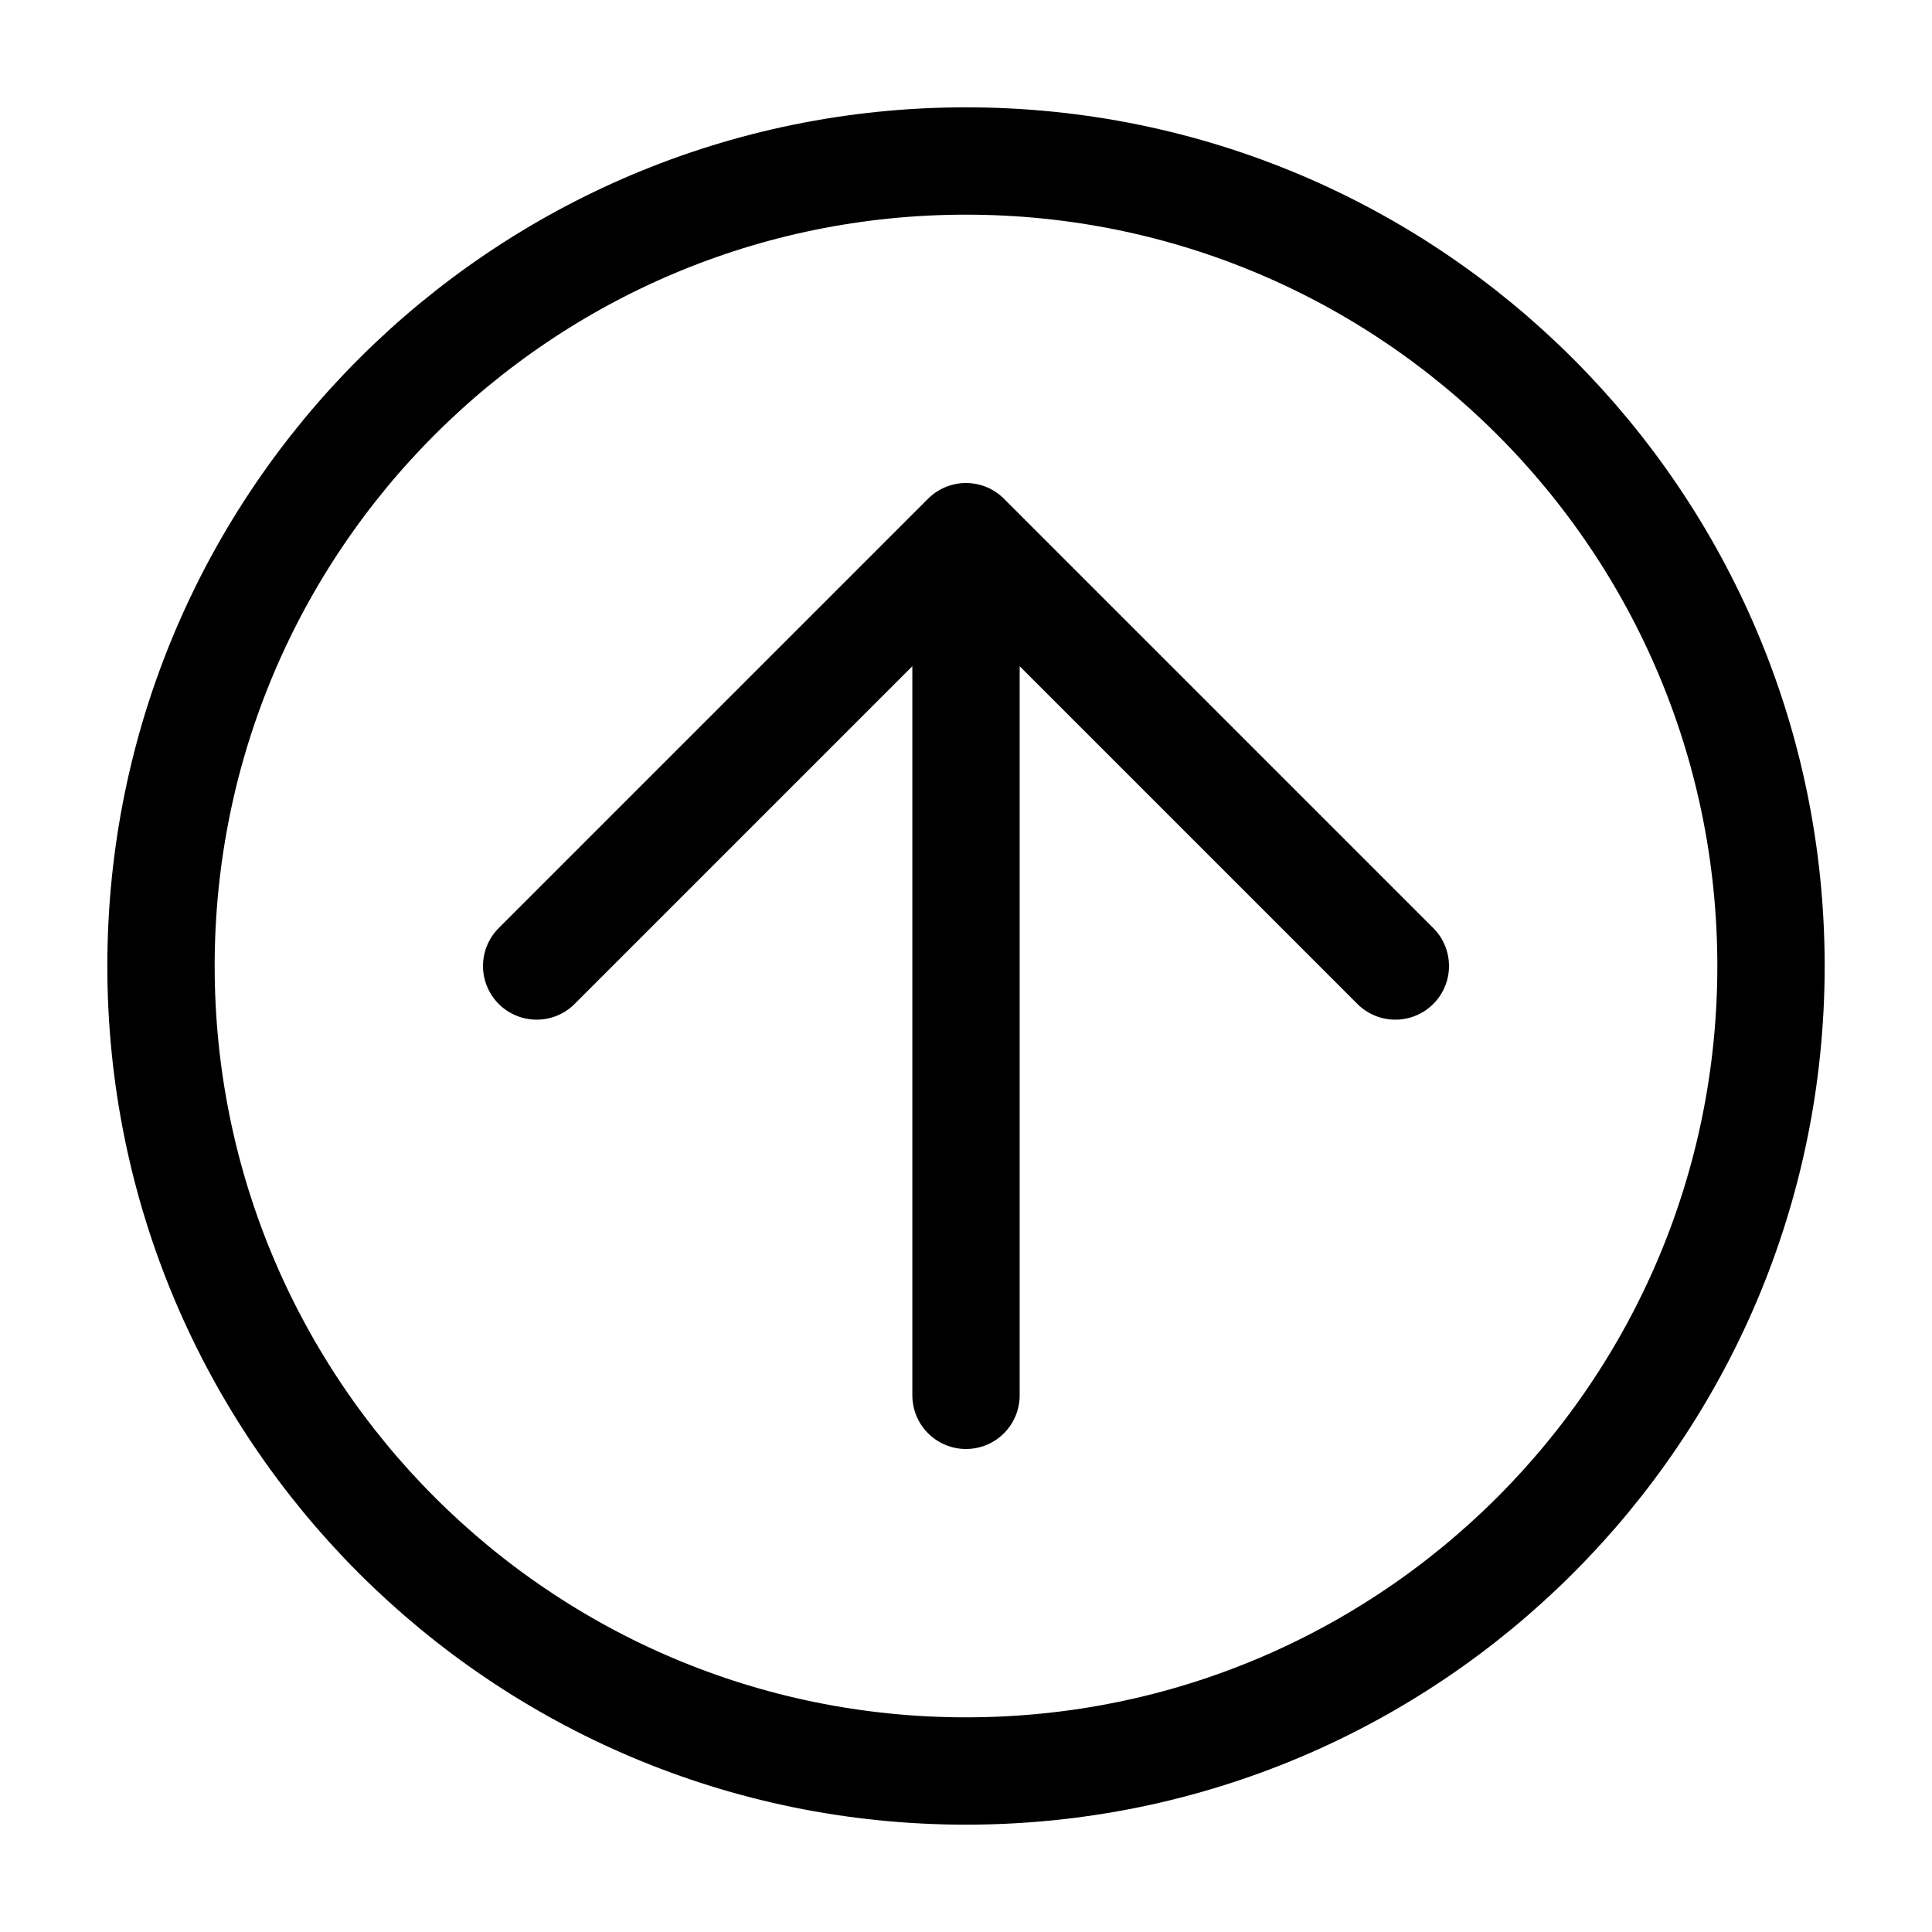
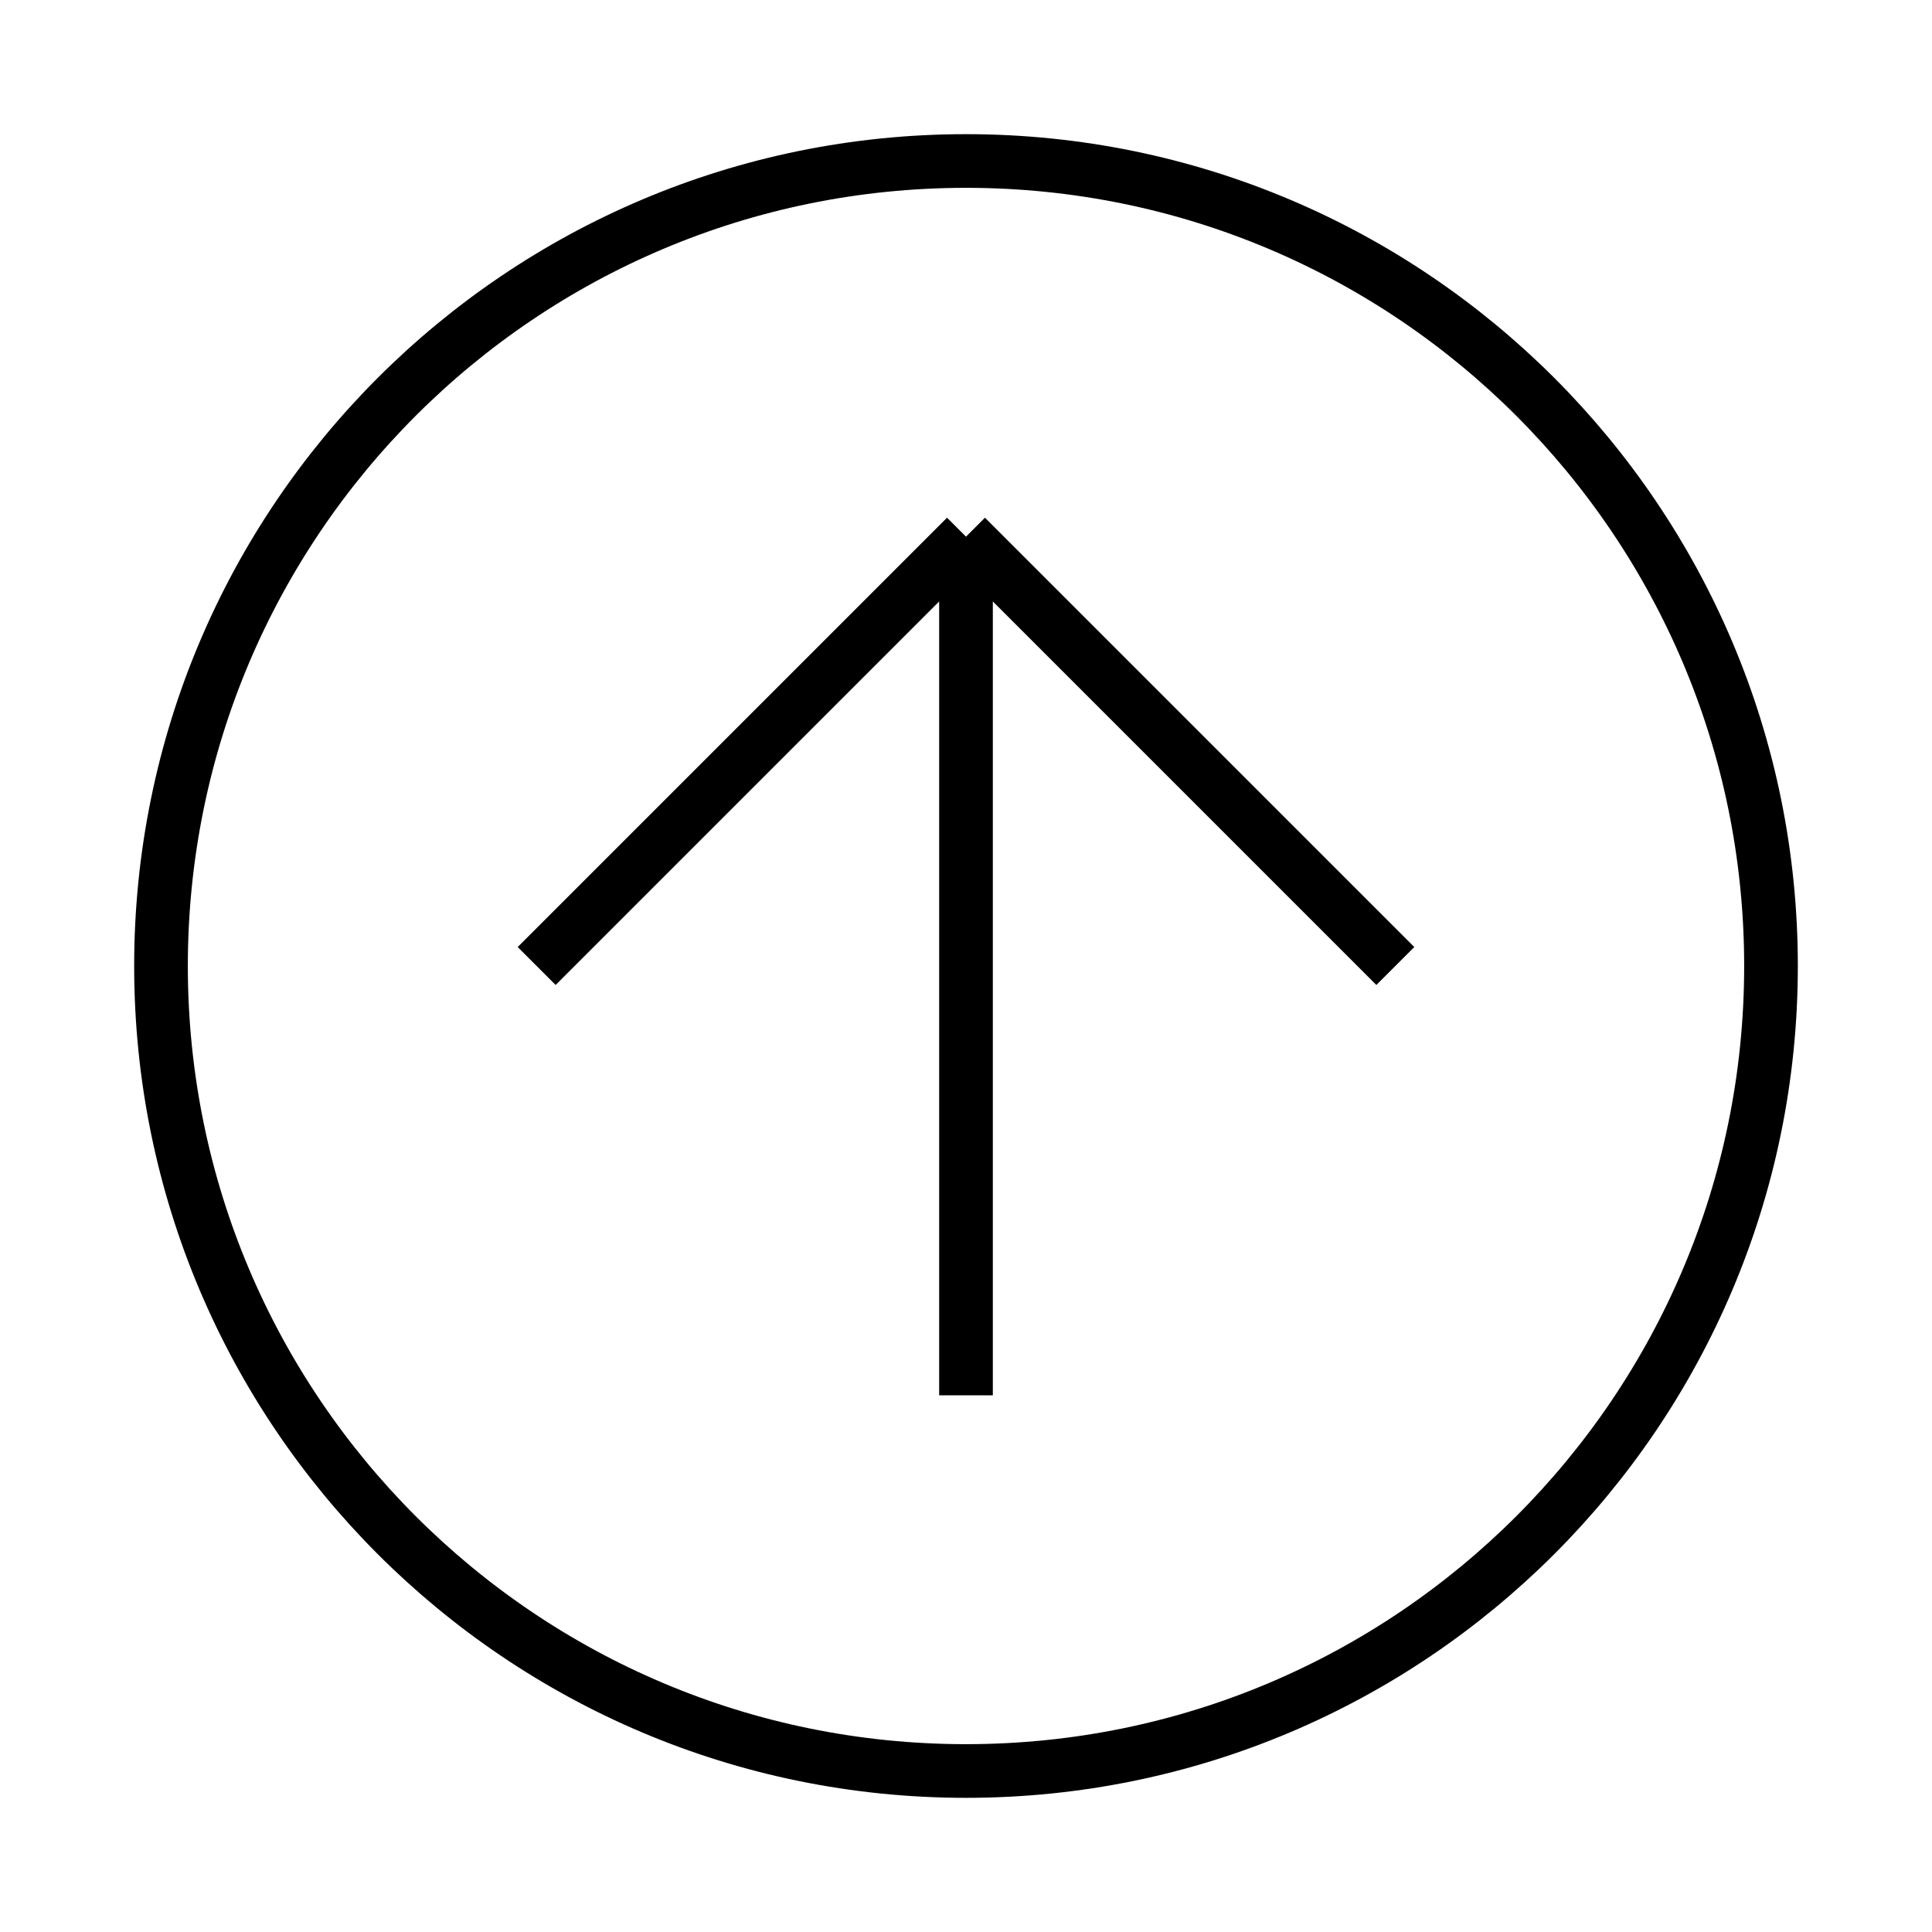
<svg xmlns="http://www.w3.org/2000/svg" width="36" height="36" viewBox="0 0 36 36" fill="none">
-   <rect x="33" y="3" width="30" height="30" rx="15" transform="rotate(90 33 3)" stroke="black" stroke-width="2" />
-   <path d="M18 10L18 26M18 26L26 18M18 26L10 18" stroke="black" transform="rotate(180 18 18)" stroke-width="2" stroke-linecap="round" stroke-linejoin="round" />
+   <rect x="33" y="3" width="30" height="30" rx="15" transform="rotate(90 33 3)" stroke="black" strokeWidth="2" />
+   <path d="M18 10L18 26M18 26L26 18M18 26L10 18" stroke="black" transform="rotate(180 18 18)" strokeWidth="2" strokeLinecap="round" strokeLinejoin="round" />
</svg>
